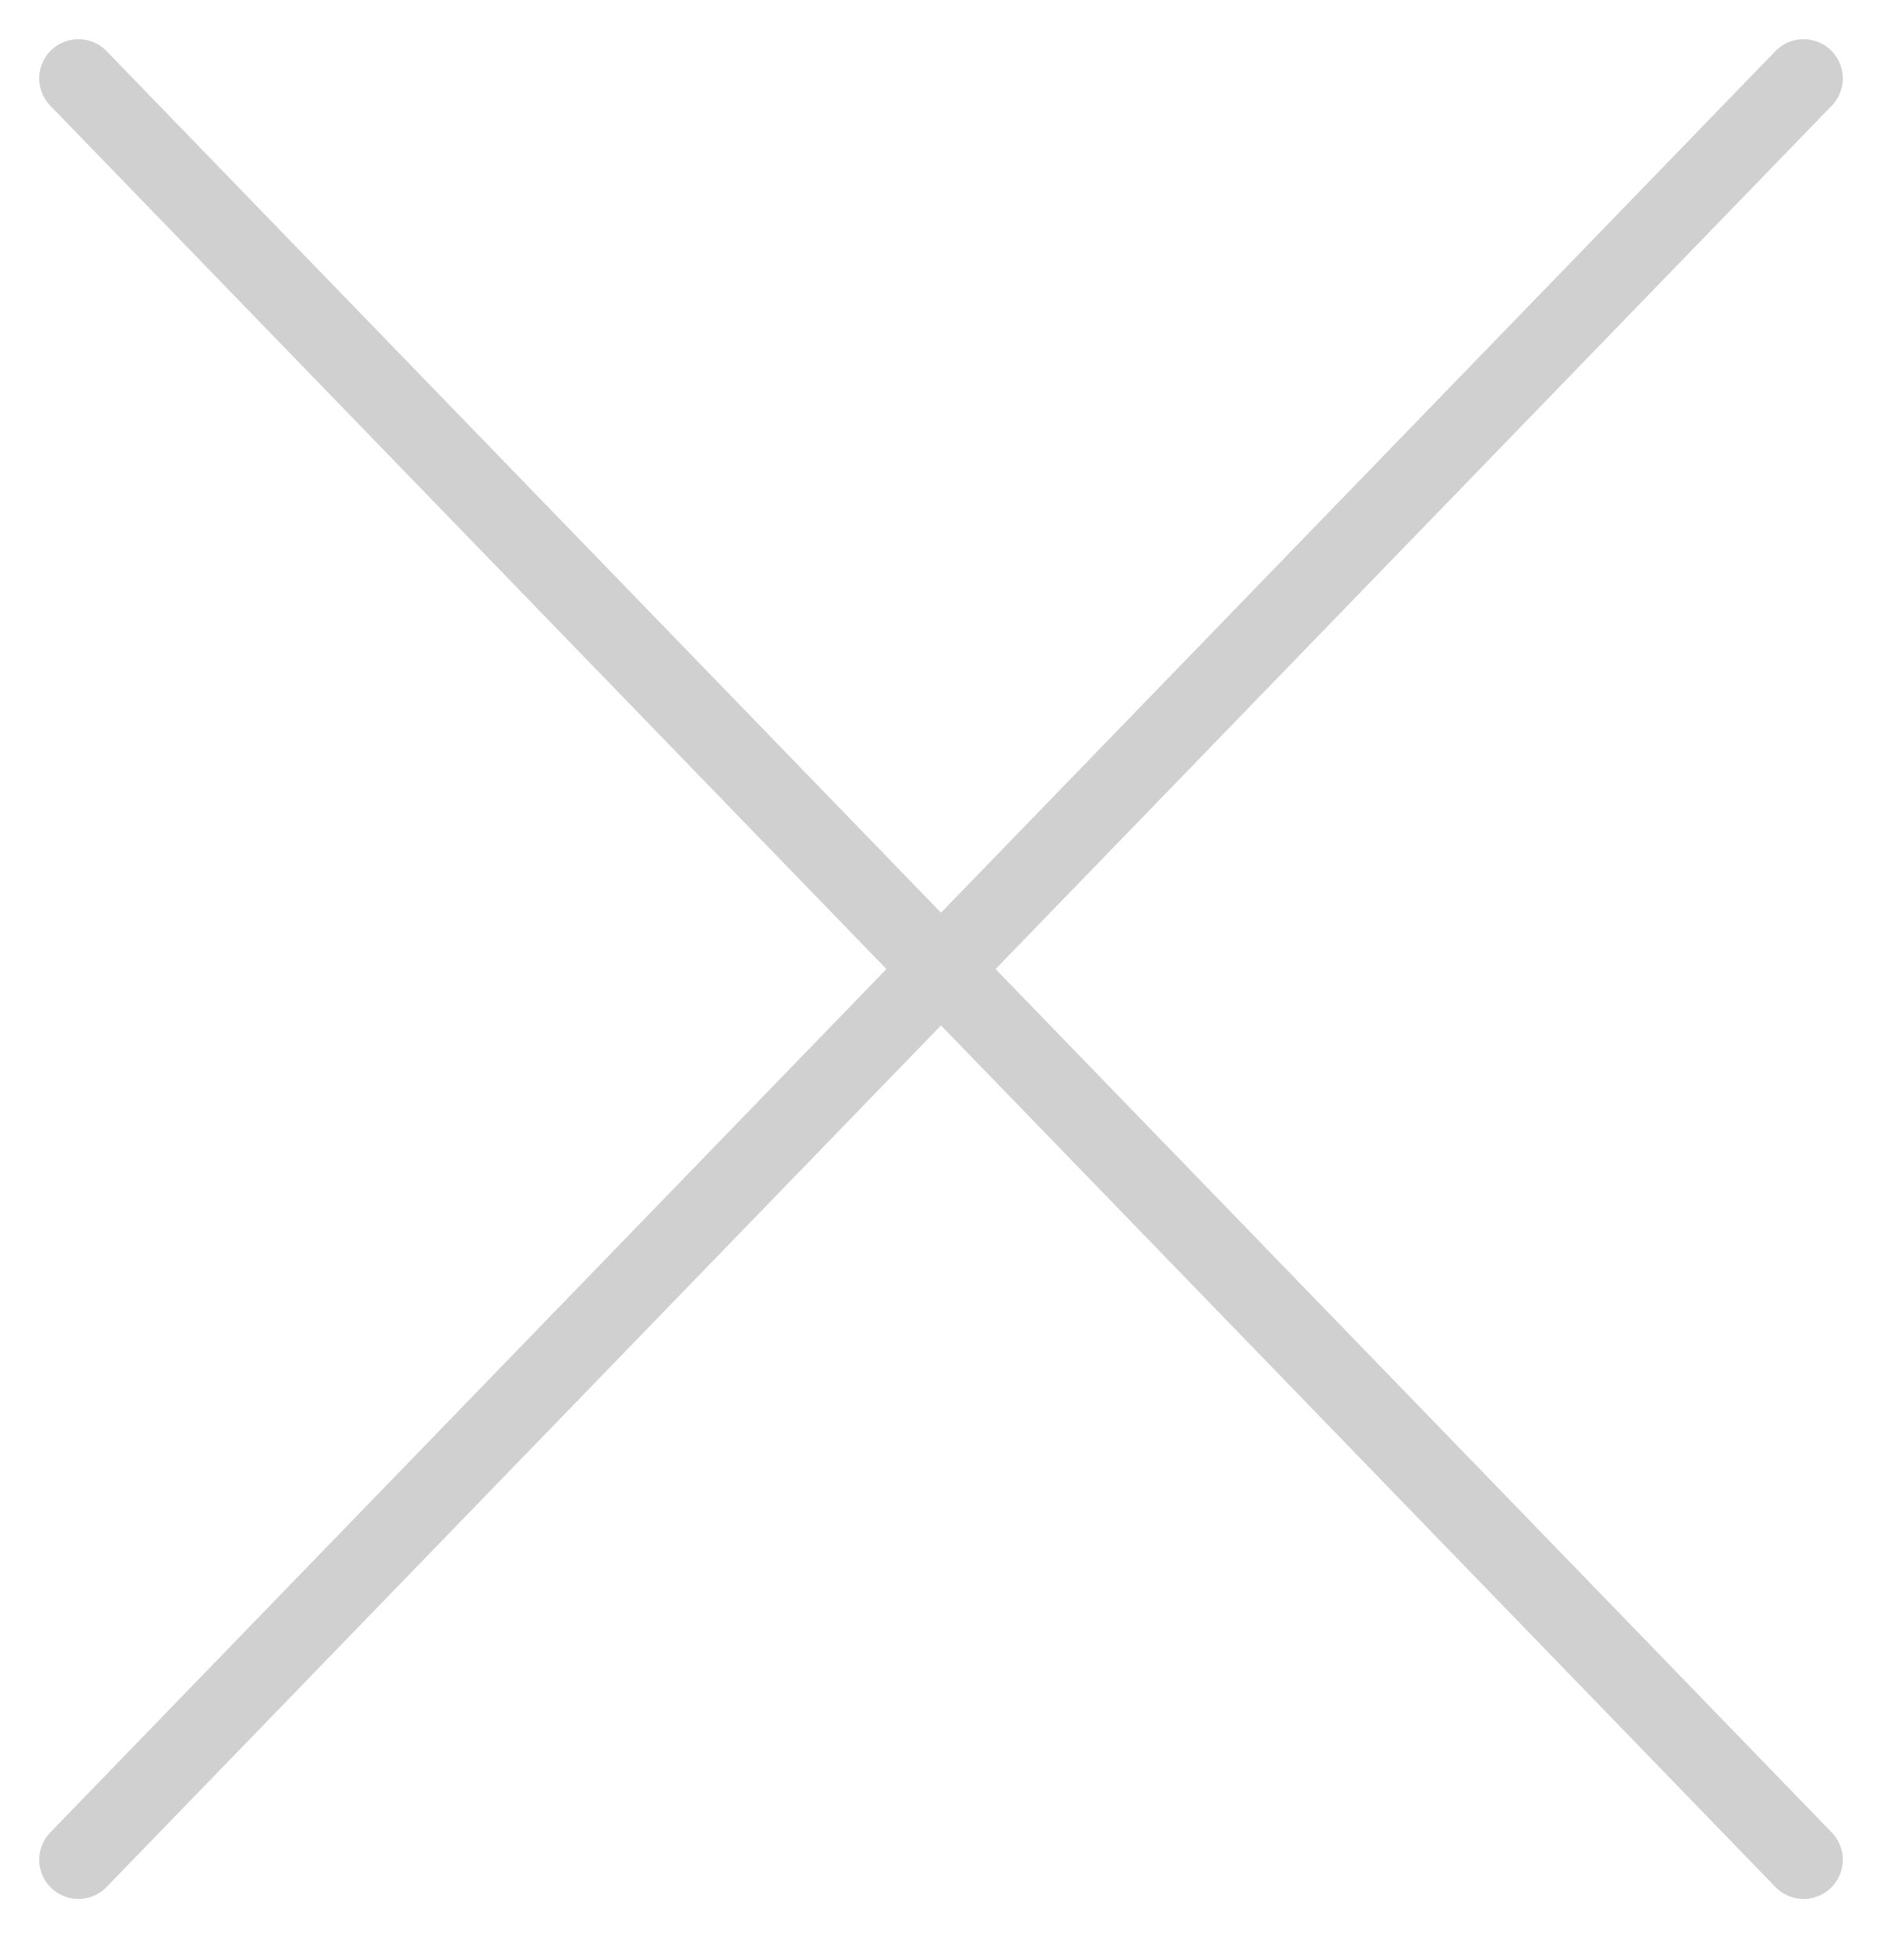
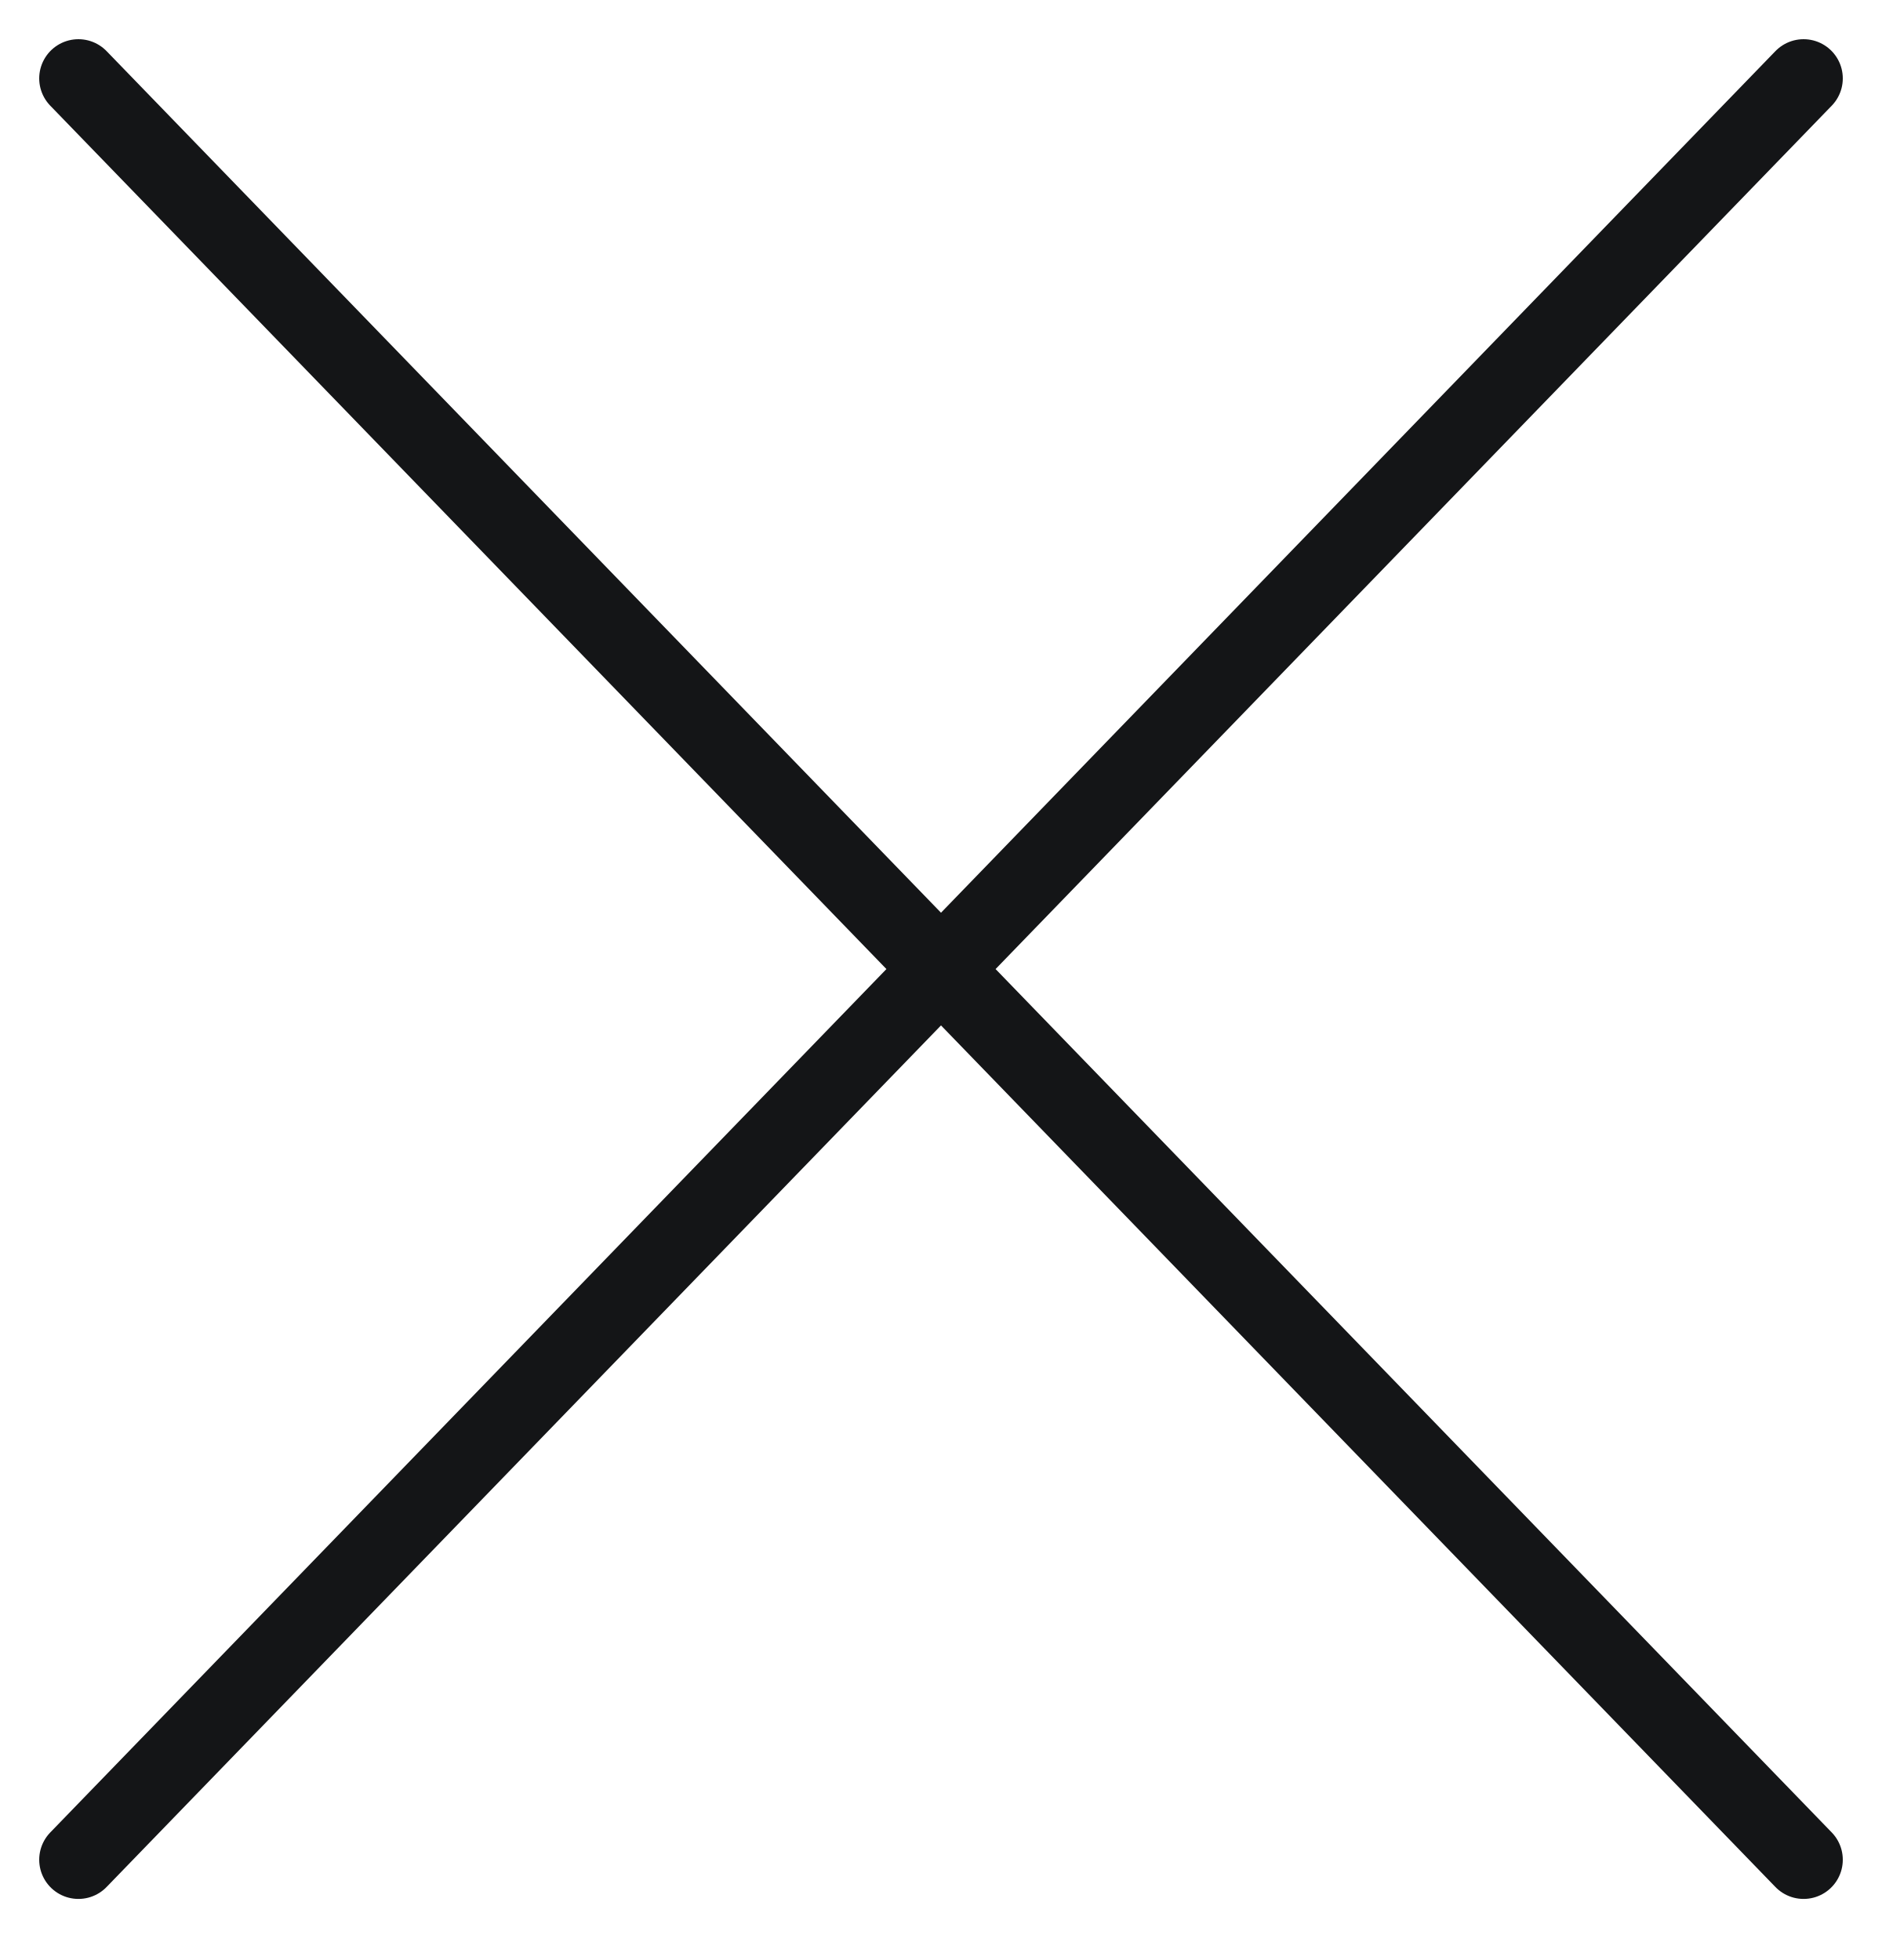
<svg xmlns="http://www.w3.org/2000/svg" width="24" height="25" viewBox="0 0 24 25" fill="none">
-   <path d="M1 23.721L23 1M23 23.721L1 1" stroke="#141517" stroke-opacity="0.2" stroke-linecap="round" stroke-linejoin="round" />
+   <path d="M1 23.721L23 1M23 23.721L1 1" stroke="#141517" stroke-linecap="round" stroke-linejoin="round" />
</svg>
